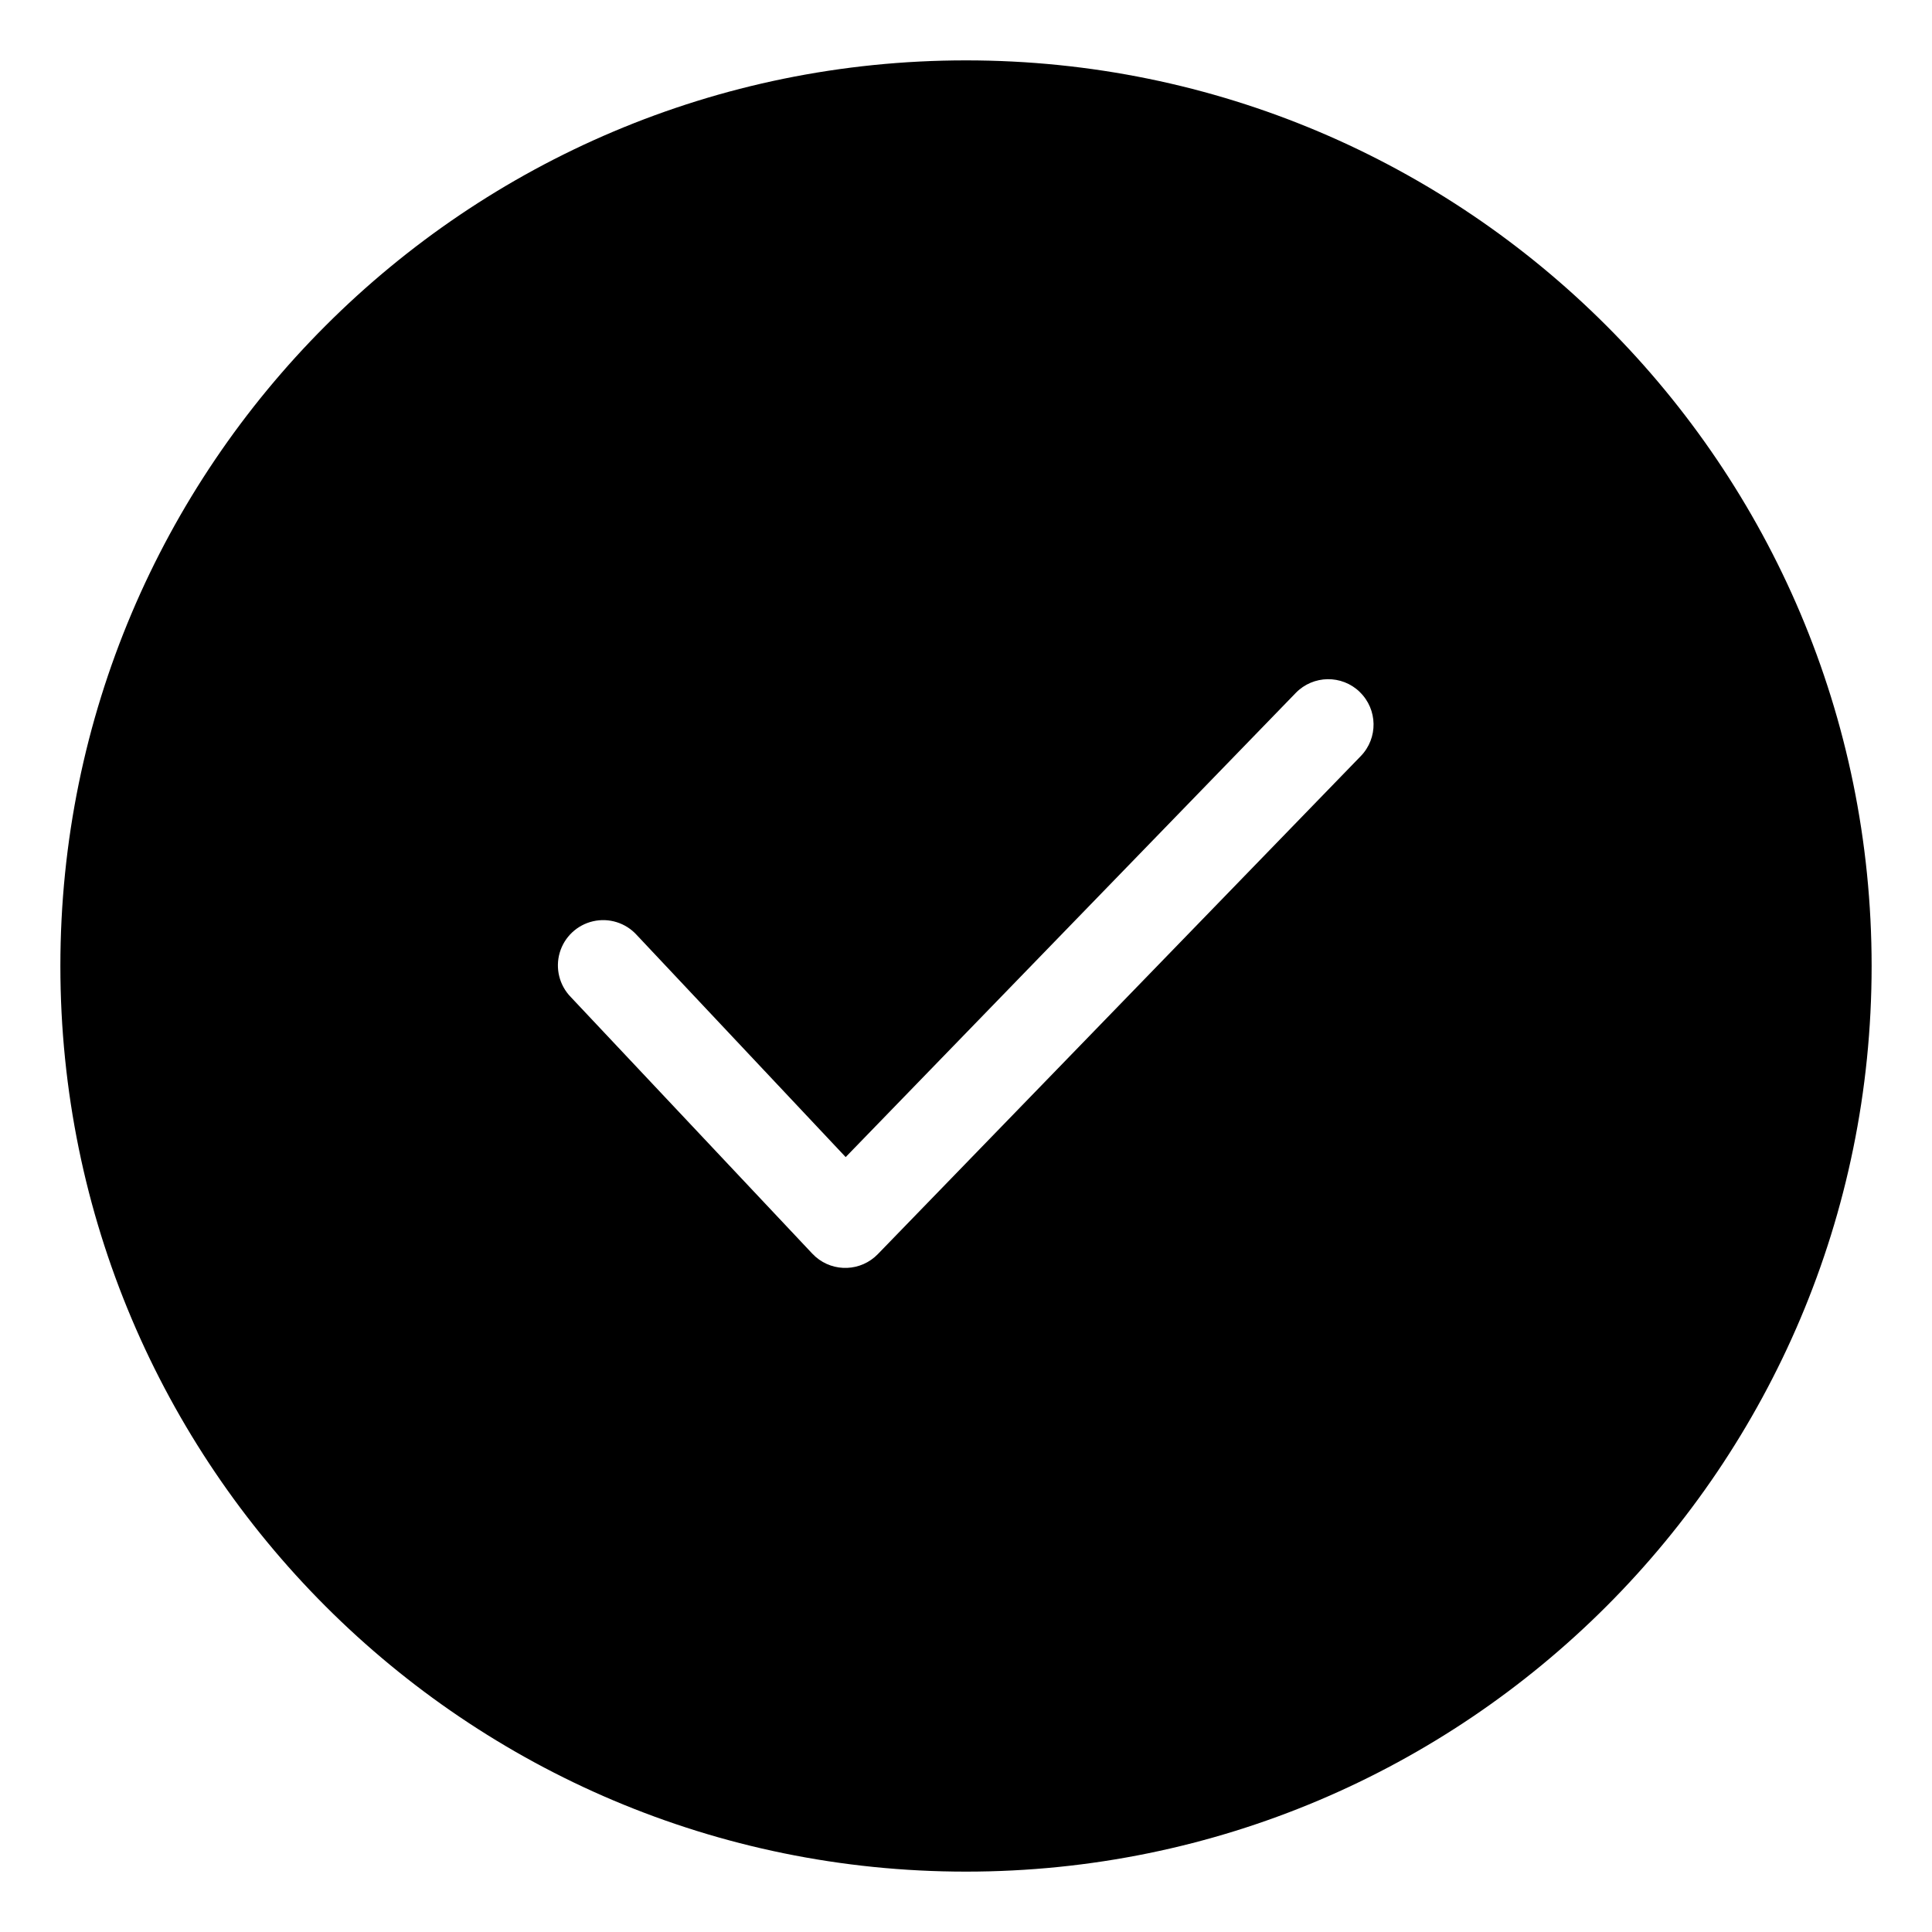
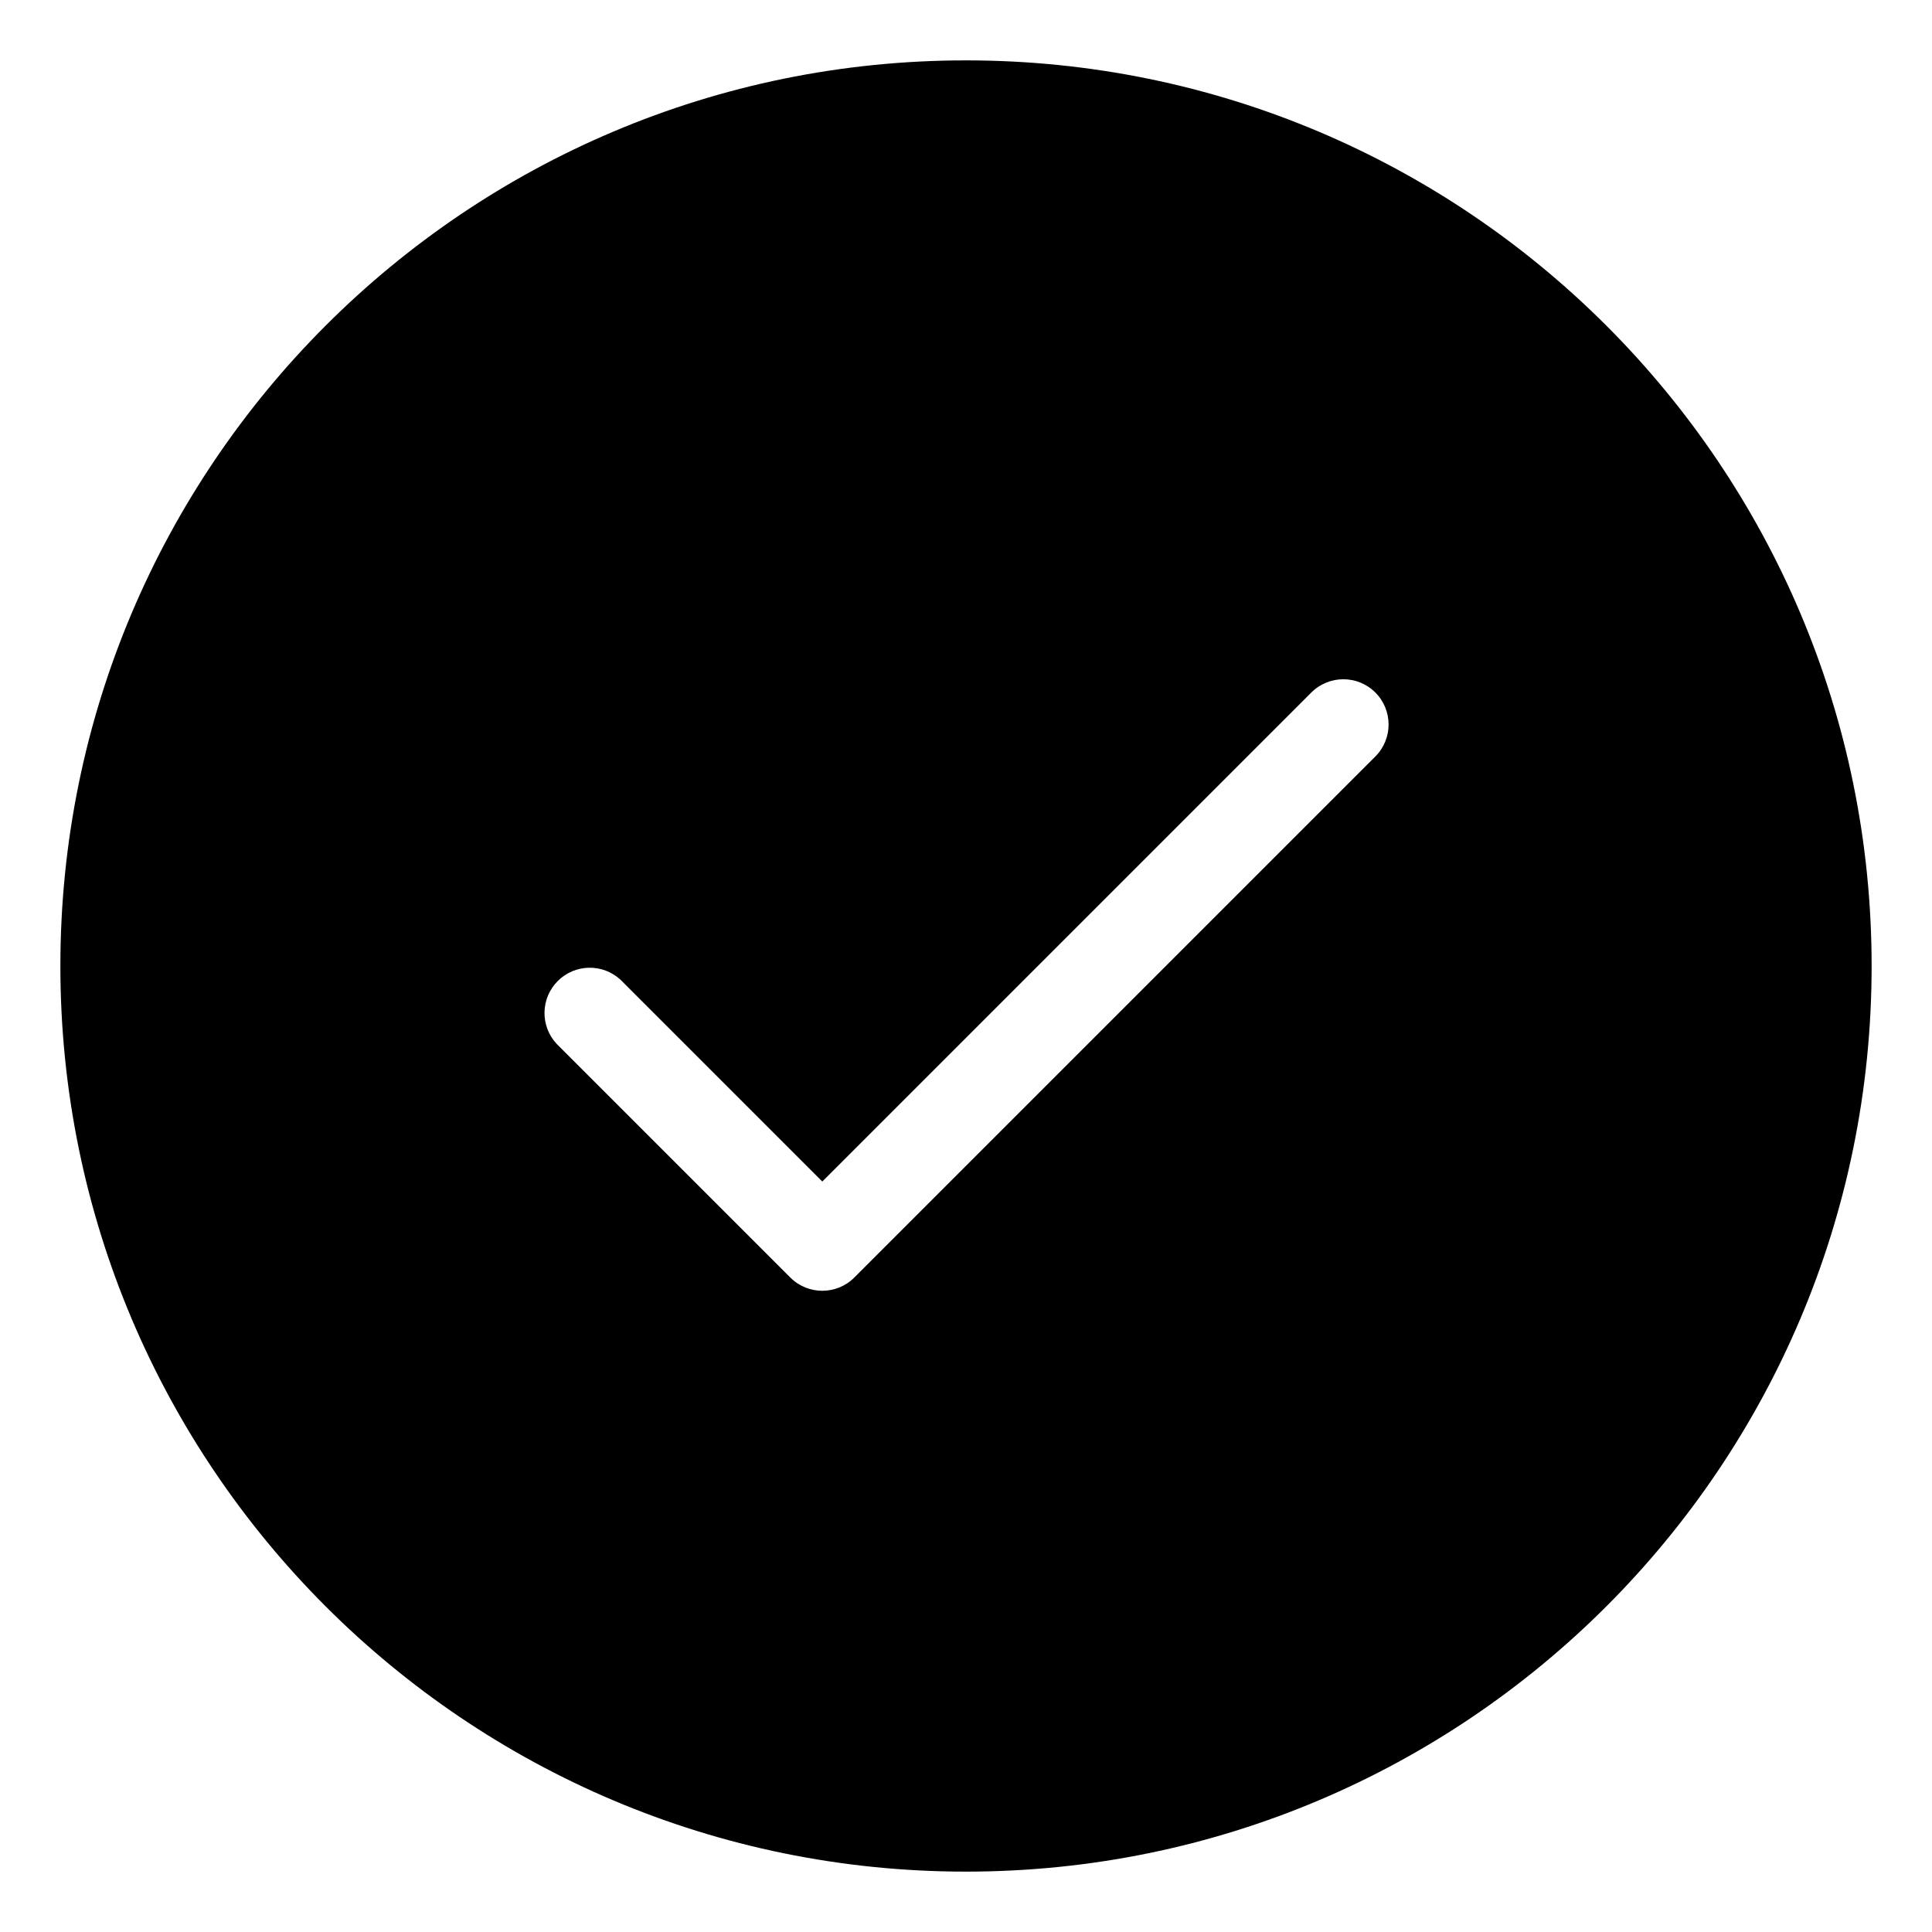
<svg xmlns="http://www.w3.org/2000/svg" width="32" height="32" fill="none" data-fui-icon="true" viewBox="0 0 32 32">
-   <path fill="currentColor" d="M16 1c8.284 0 15 6.716 15 15s-6.716 15-15 15S1 24.284 1 16 7.716 1 16 1m6.523 10.462a.75.75 0 0 0-1.061.015l-7.455 7.688-3.461-3.679a.75.75 0 1 0-1.092 1.028l4 4.25.055.053a.75.75 0 0 0 1.03-.044l8-8.25a.75.75 0 0 0-.017-1.061" />
+   <path fill="currentColor" d="M16 1c8.284 0 15 6.716 15 15s-6.716 15-15 15S1 24.284 1 16 7.716 1 16 1m6.78 10.47a.75.75 0 0 0-1.06 0l-8.1 8.1-3.34-3.34a.75.75 0 0 0-1.06 1.06l3.87 3.87a.75.75 0 0 0 1.06 0l8.63-8.63a.75.75 0 0 0 0-1.06" />
</svg>
